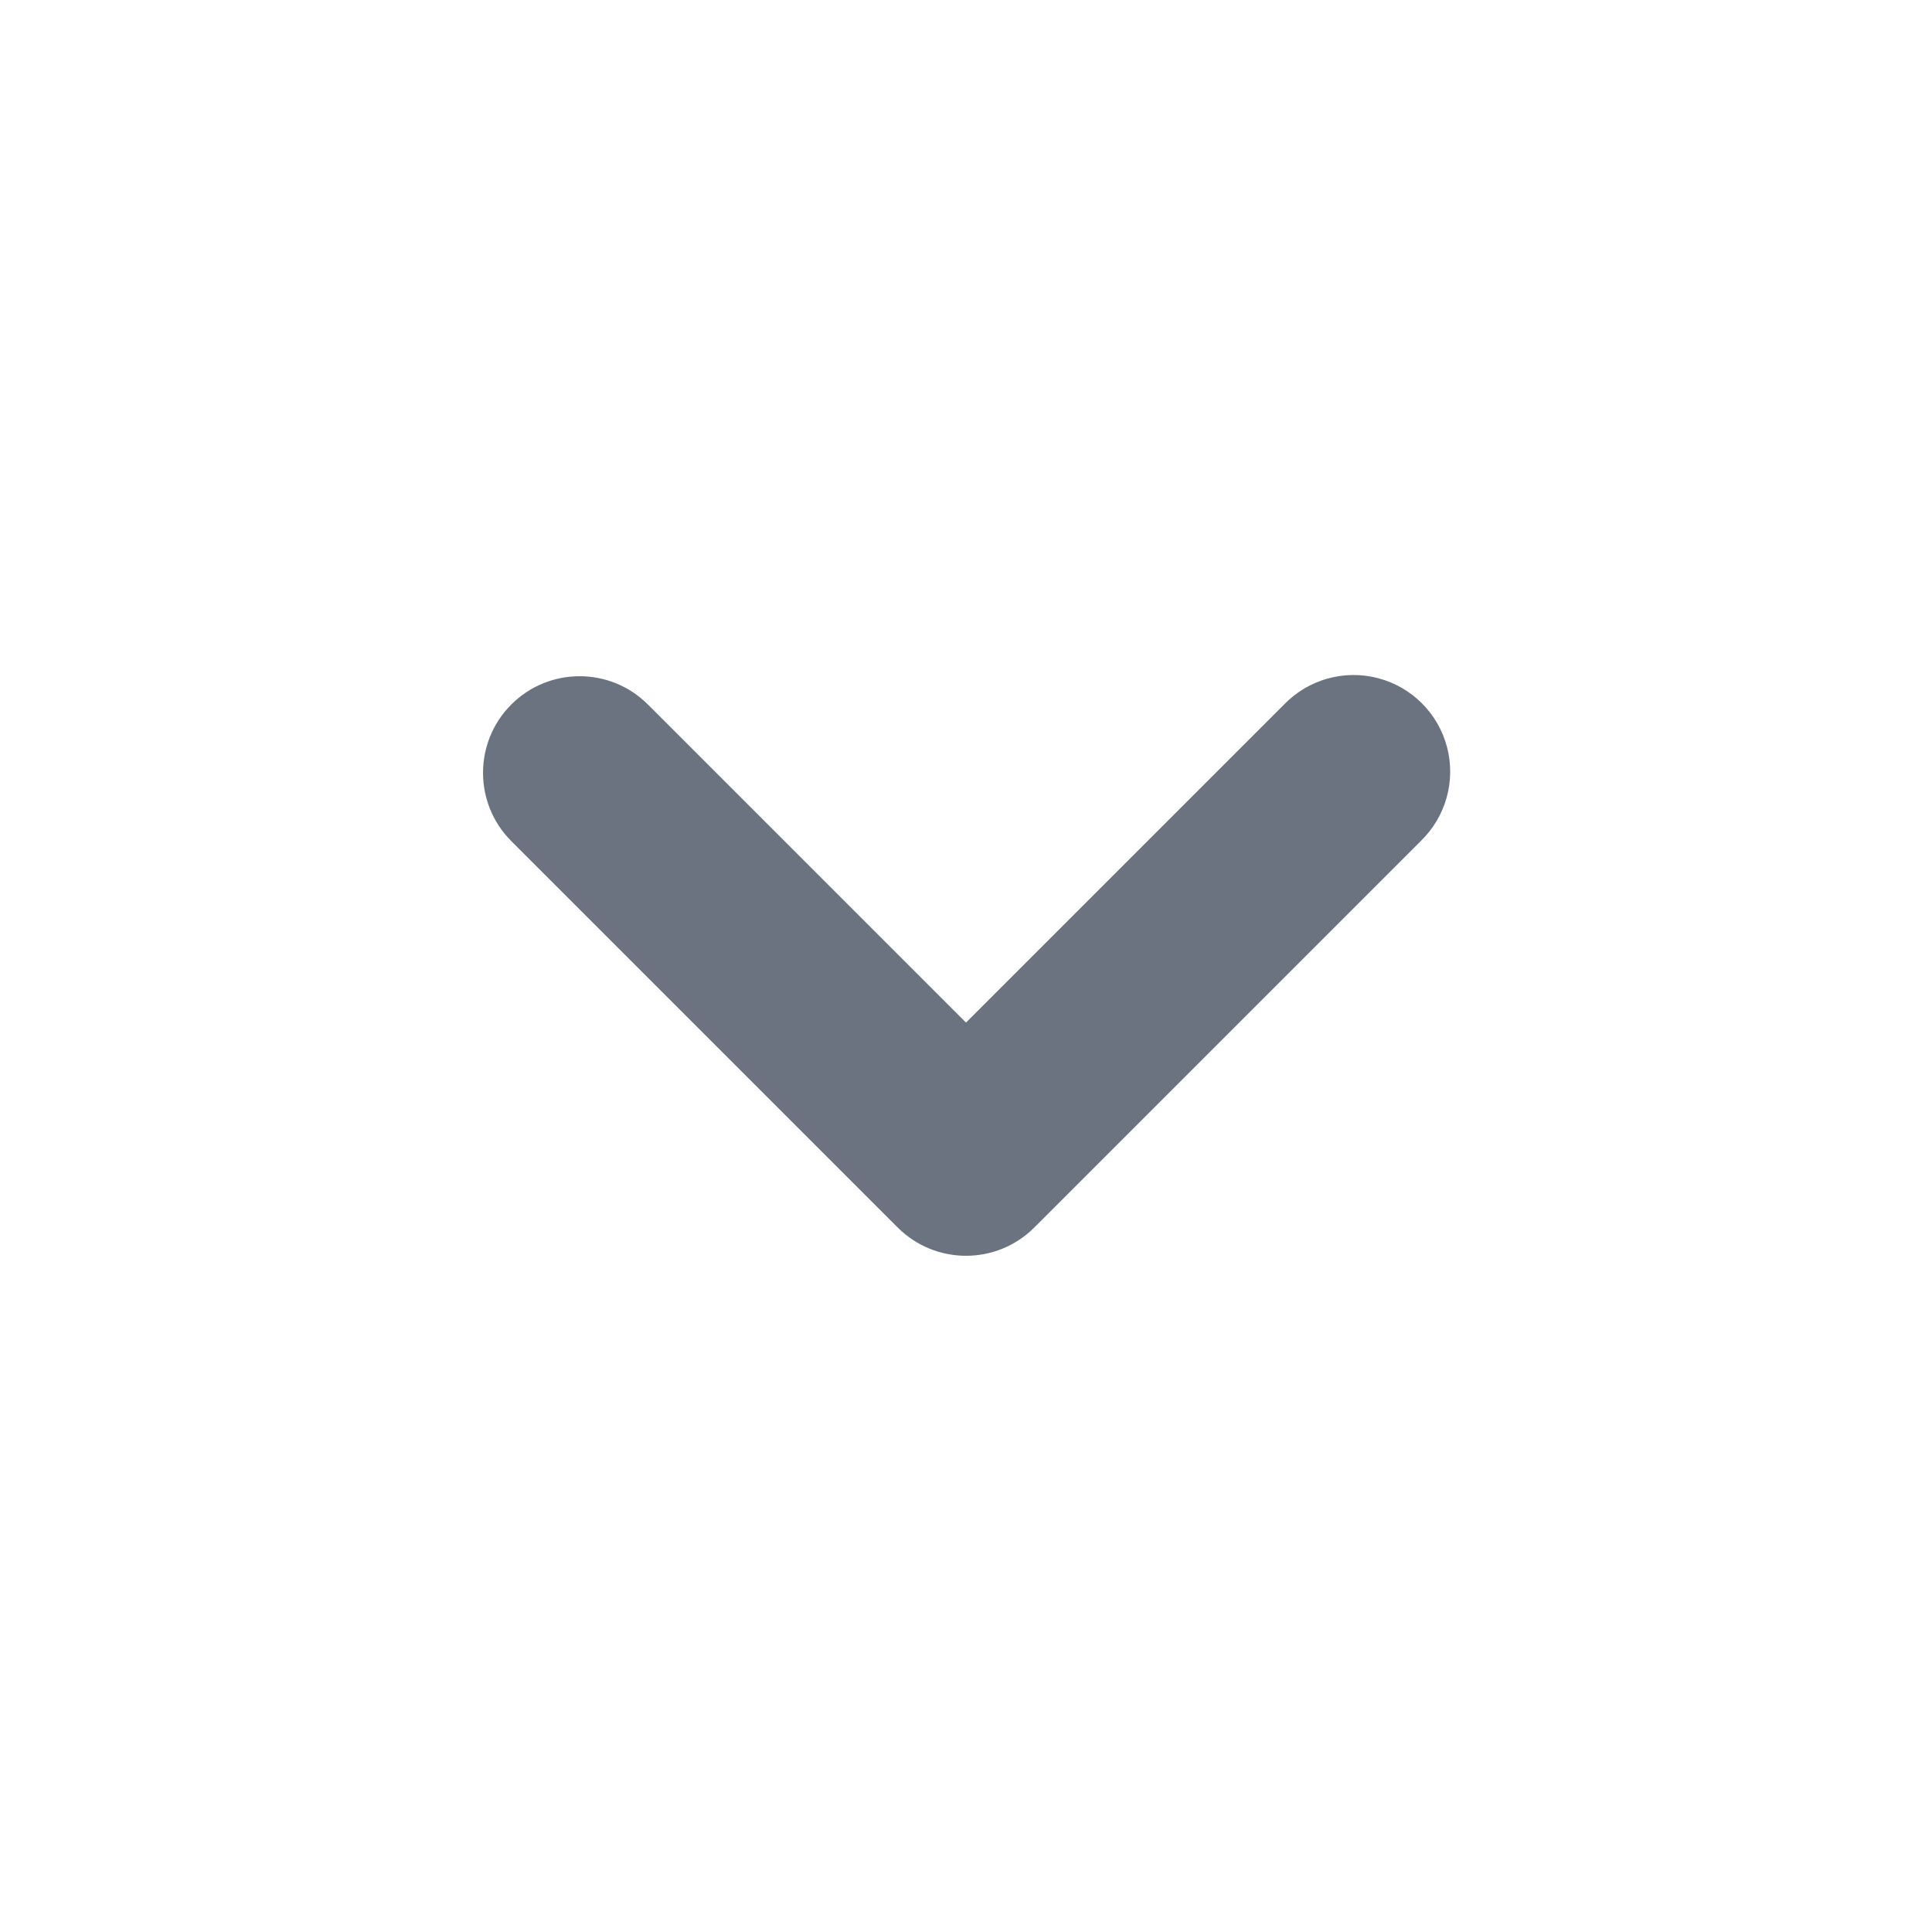
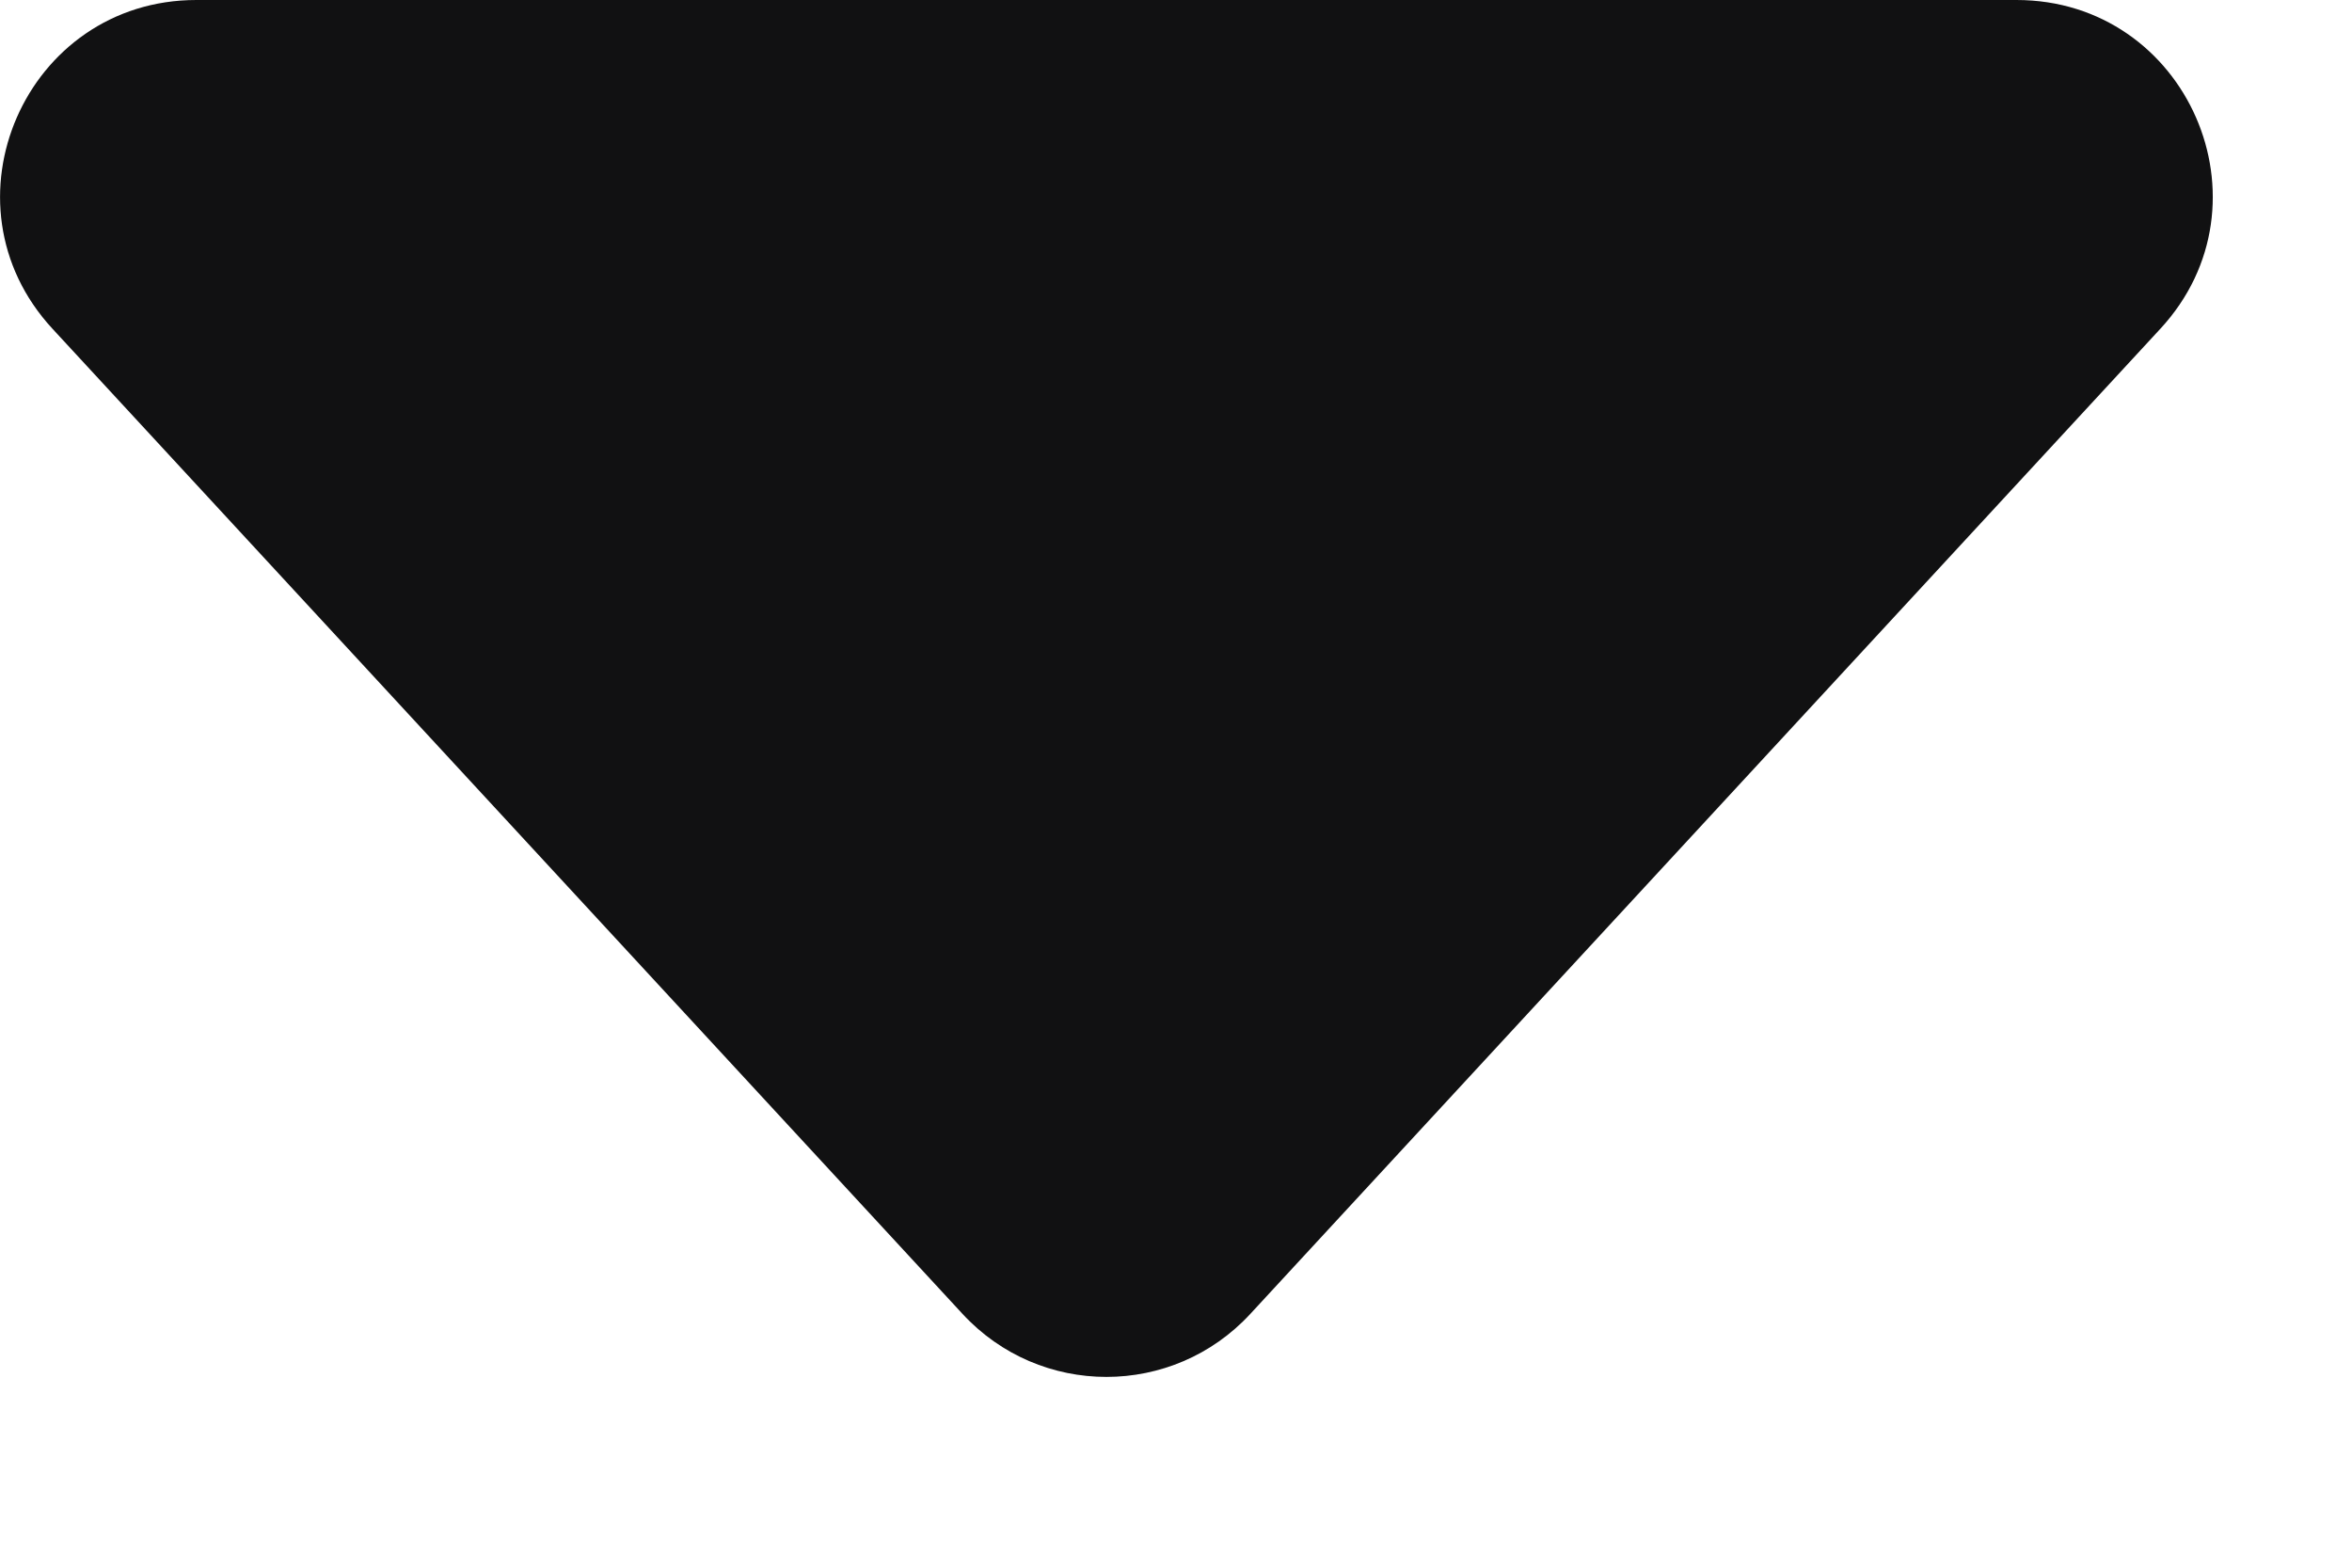
- <svg xmlns="http://www.w3.org/2000/svg" viewBox="0 0 20 20" fill="#6b7280">
-   <path fill-rule="evenodd" d="M5.293 7.293a1 1 0 011.414 0L10 10.586l3.293-3.293a1 1 0 111.414 1.414l-4 4a1 1 0 01-1.414 0l-4-4a1 1 0 010-1.414z" clip-rule="evenodd" />
+ <svg xmlns="http://www.w3.org/2000/svg" width="6" height="4" viewBox="0 0 6 4" fill="none">
+   <path d="M3.19 3.352C2.992 3.567 2.653 3.567 2.455 3.352L0.134 0.839C-0.162 0.519 0.065 -1.13922e-07 0.501 -7.5809e-08L5.144 3.30101e-07C5.58 3.68215e-07 5.807 0.519 5.511 0.839L3.19 3.352Z" fill="#111112" />
</svg>
